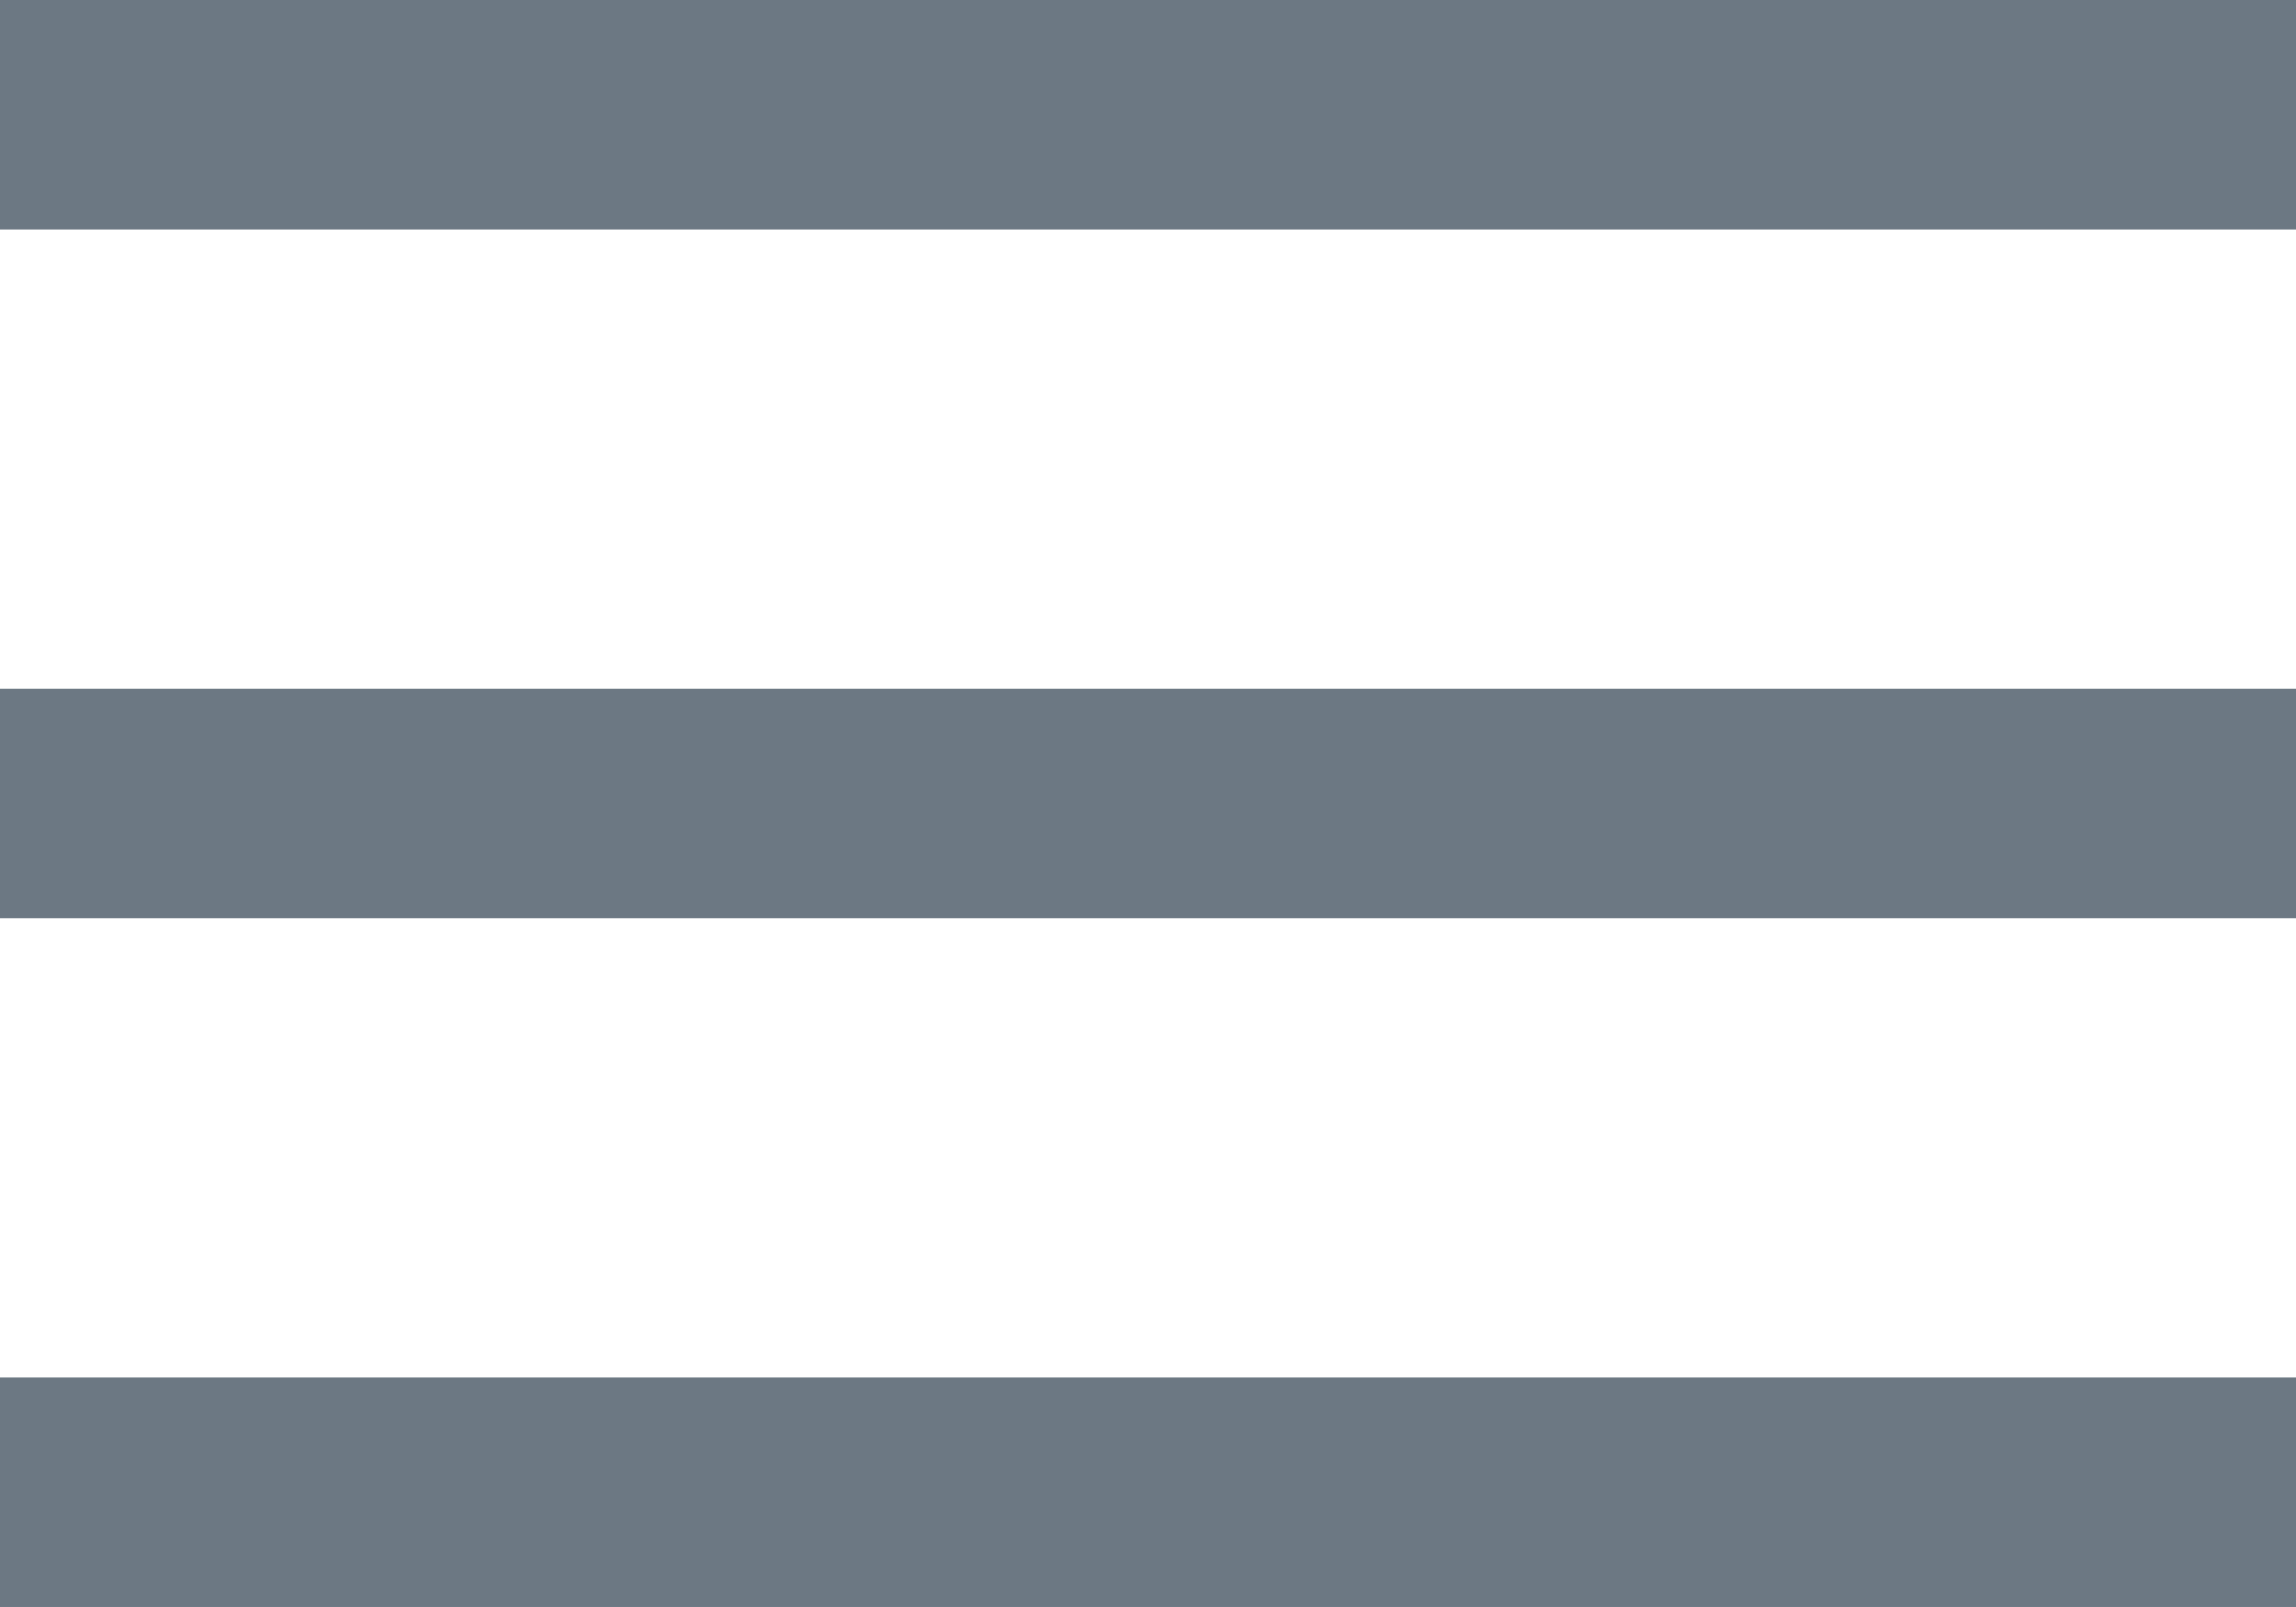
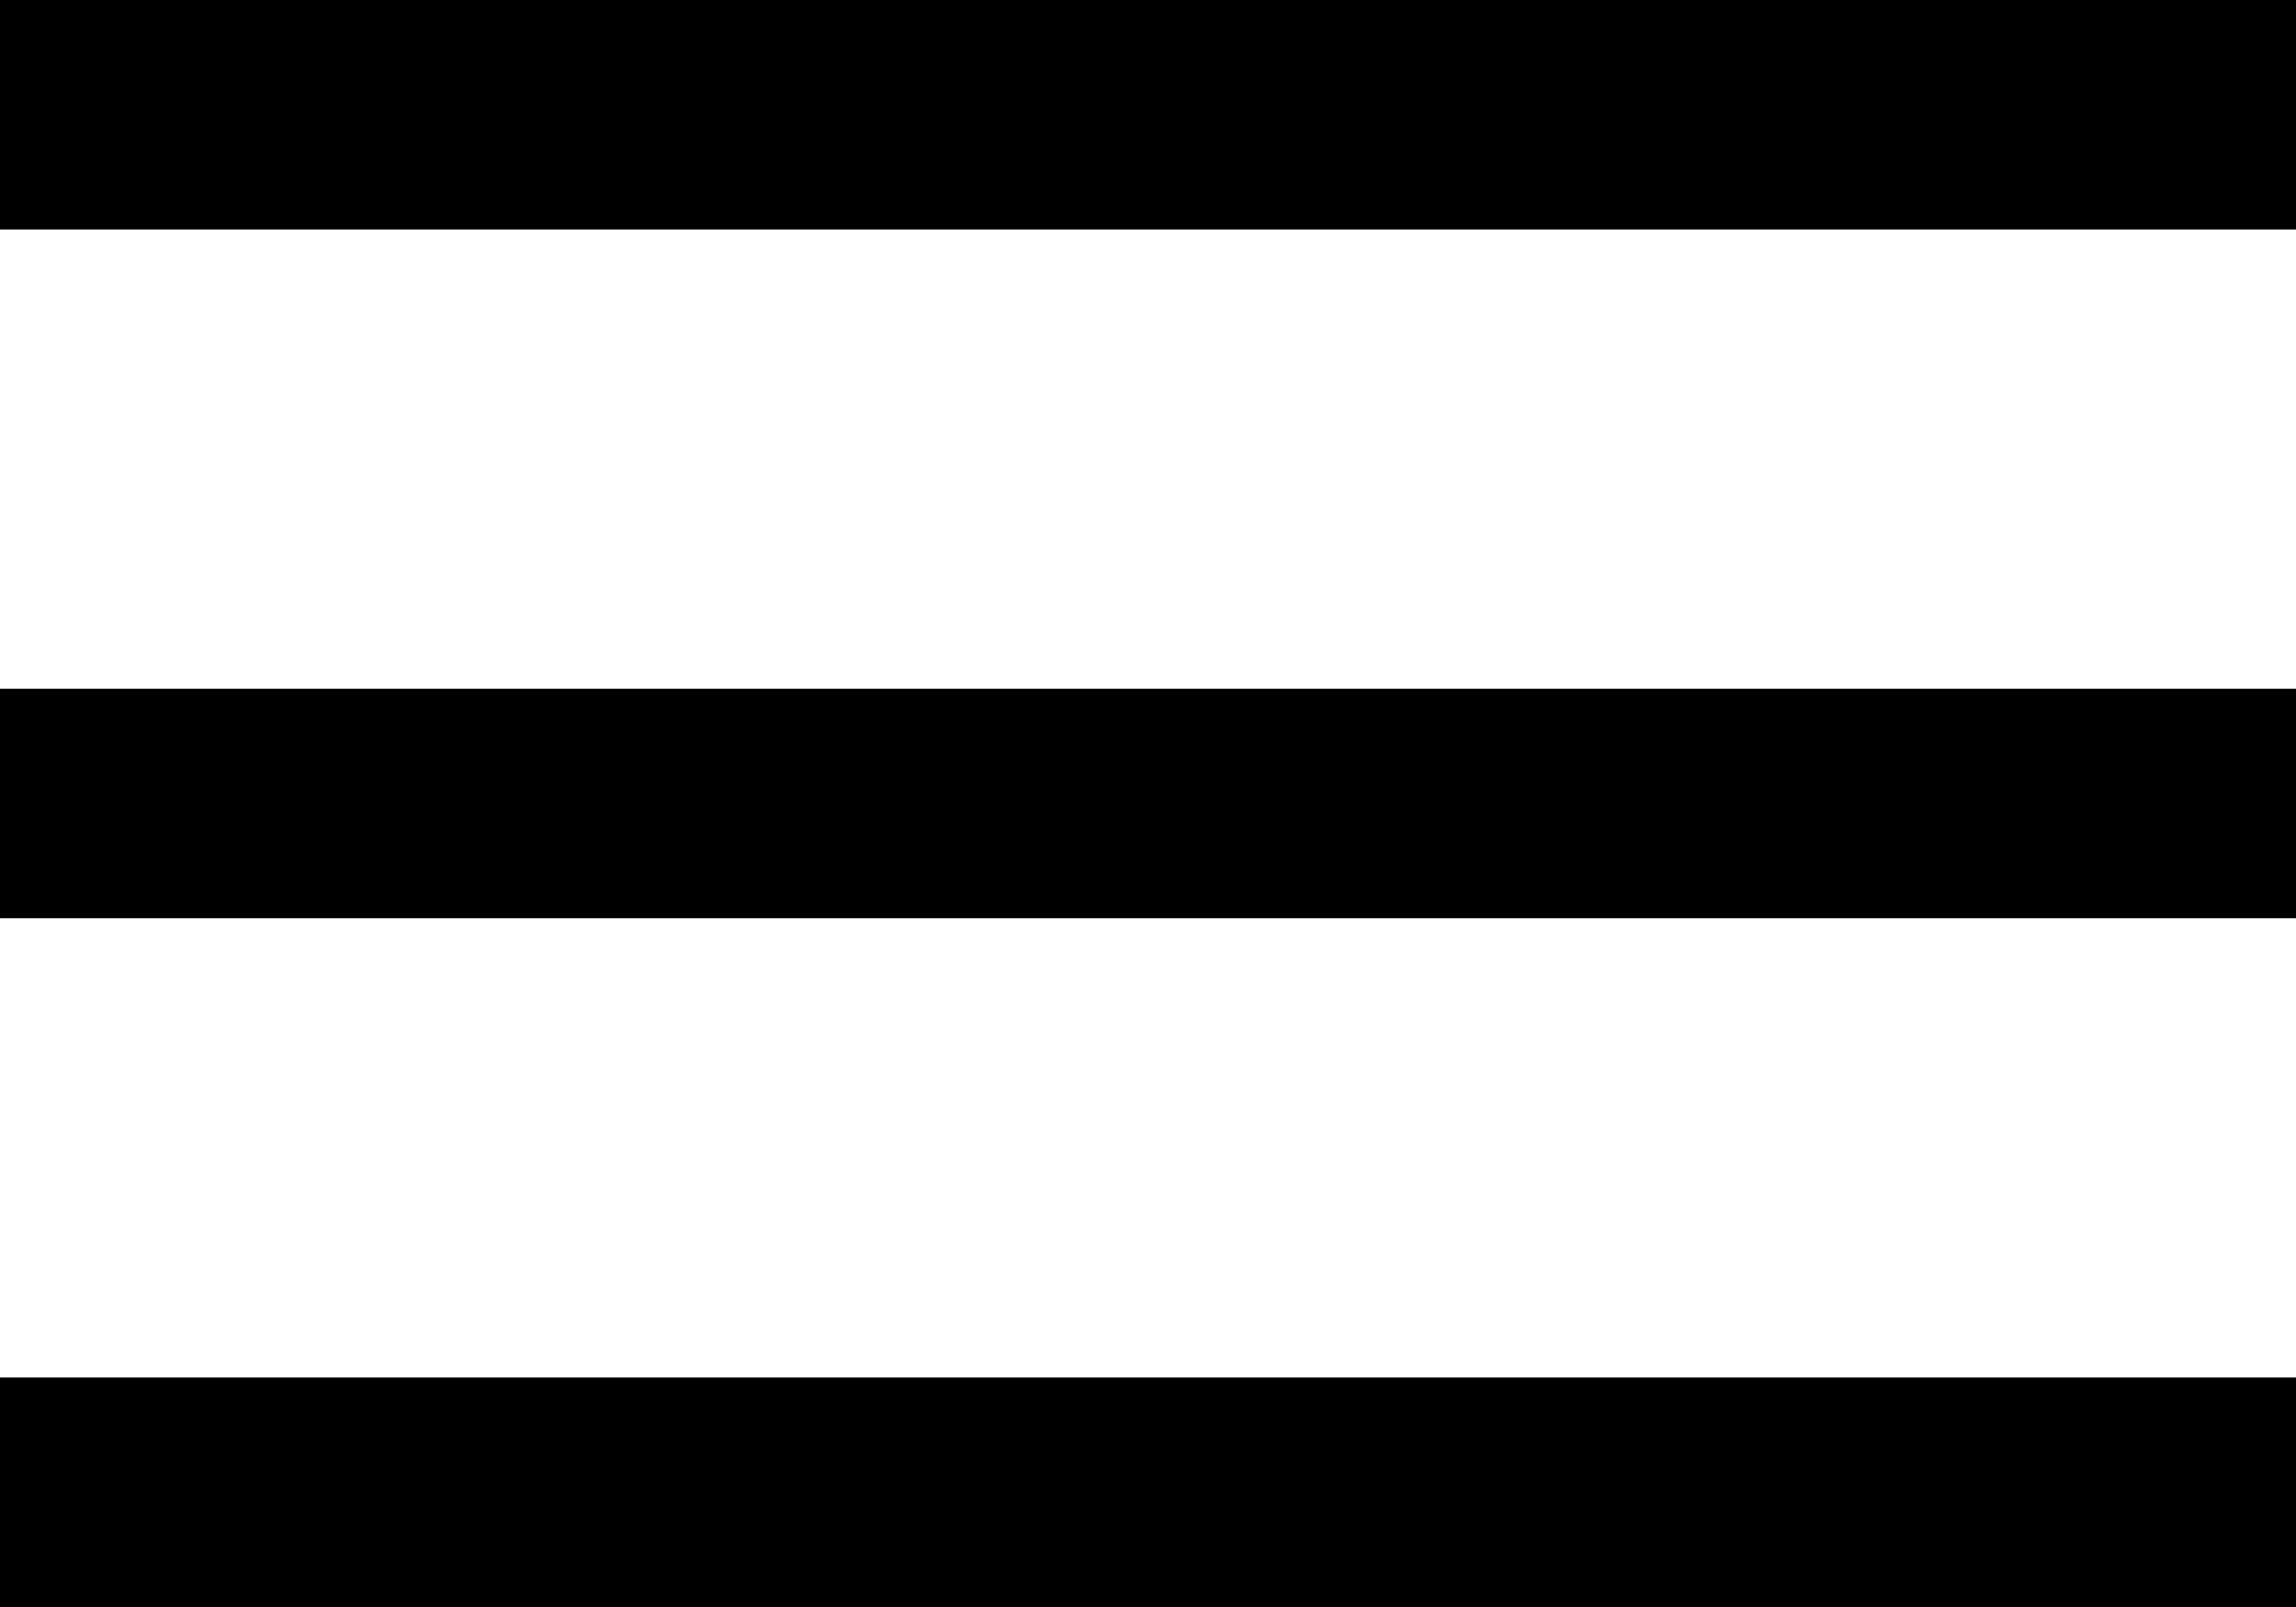
- <svg xmlns="http://www.w3.org/2000/svg" id="Слой_1" data-name="Слой 1" viewBox="0 0 125.63 87.94">
-   <defs>
-     <style>.cls-1{fill:#6c7883;}</style>
-   </defs>
-   <rect class="cls-1" width="125.63" height="12.56" />
-   <rect class="cls-1" y="37.69" width="125.63" height="12.56" />
-   <rect class="cls-1" y="75.38" width="125.63" height="12.56" />
+ <svg xmlns="http://www.w3.org/2000/svg" viewBox="0 0 125.63 87.94">
+   <rect width="125.63" height="12.56" />
+   <rect y="37.69" width="125.63" height="12.56" />
+   <rect y="75.38" width="125.63" height="12.56" />
</svg>
